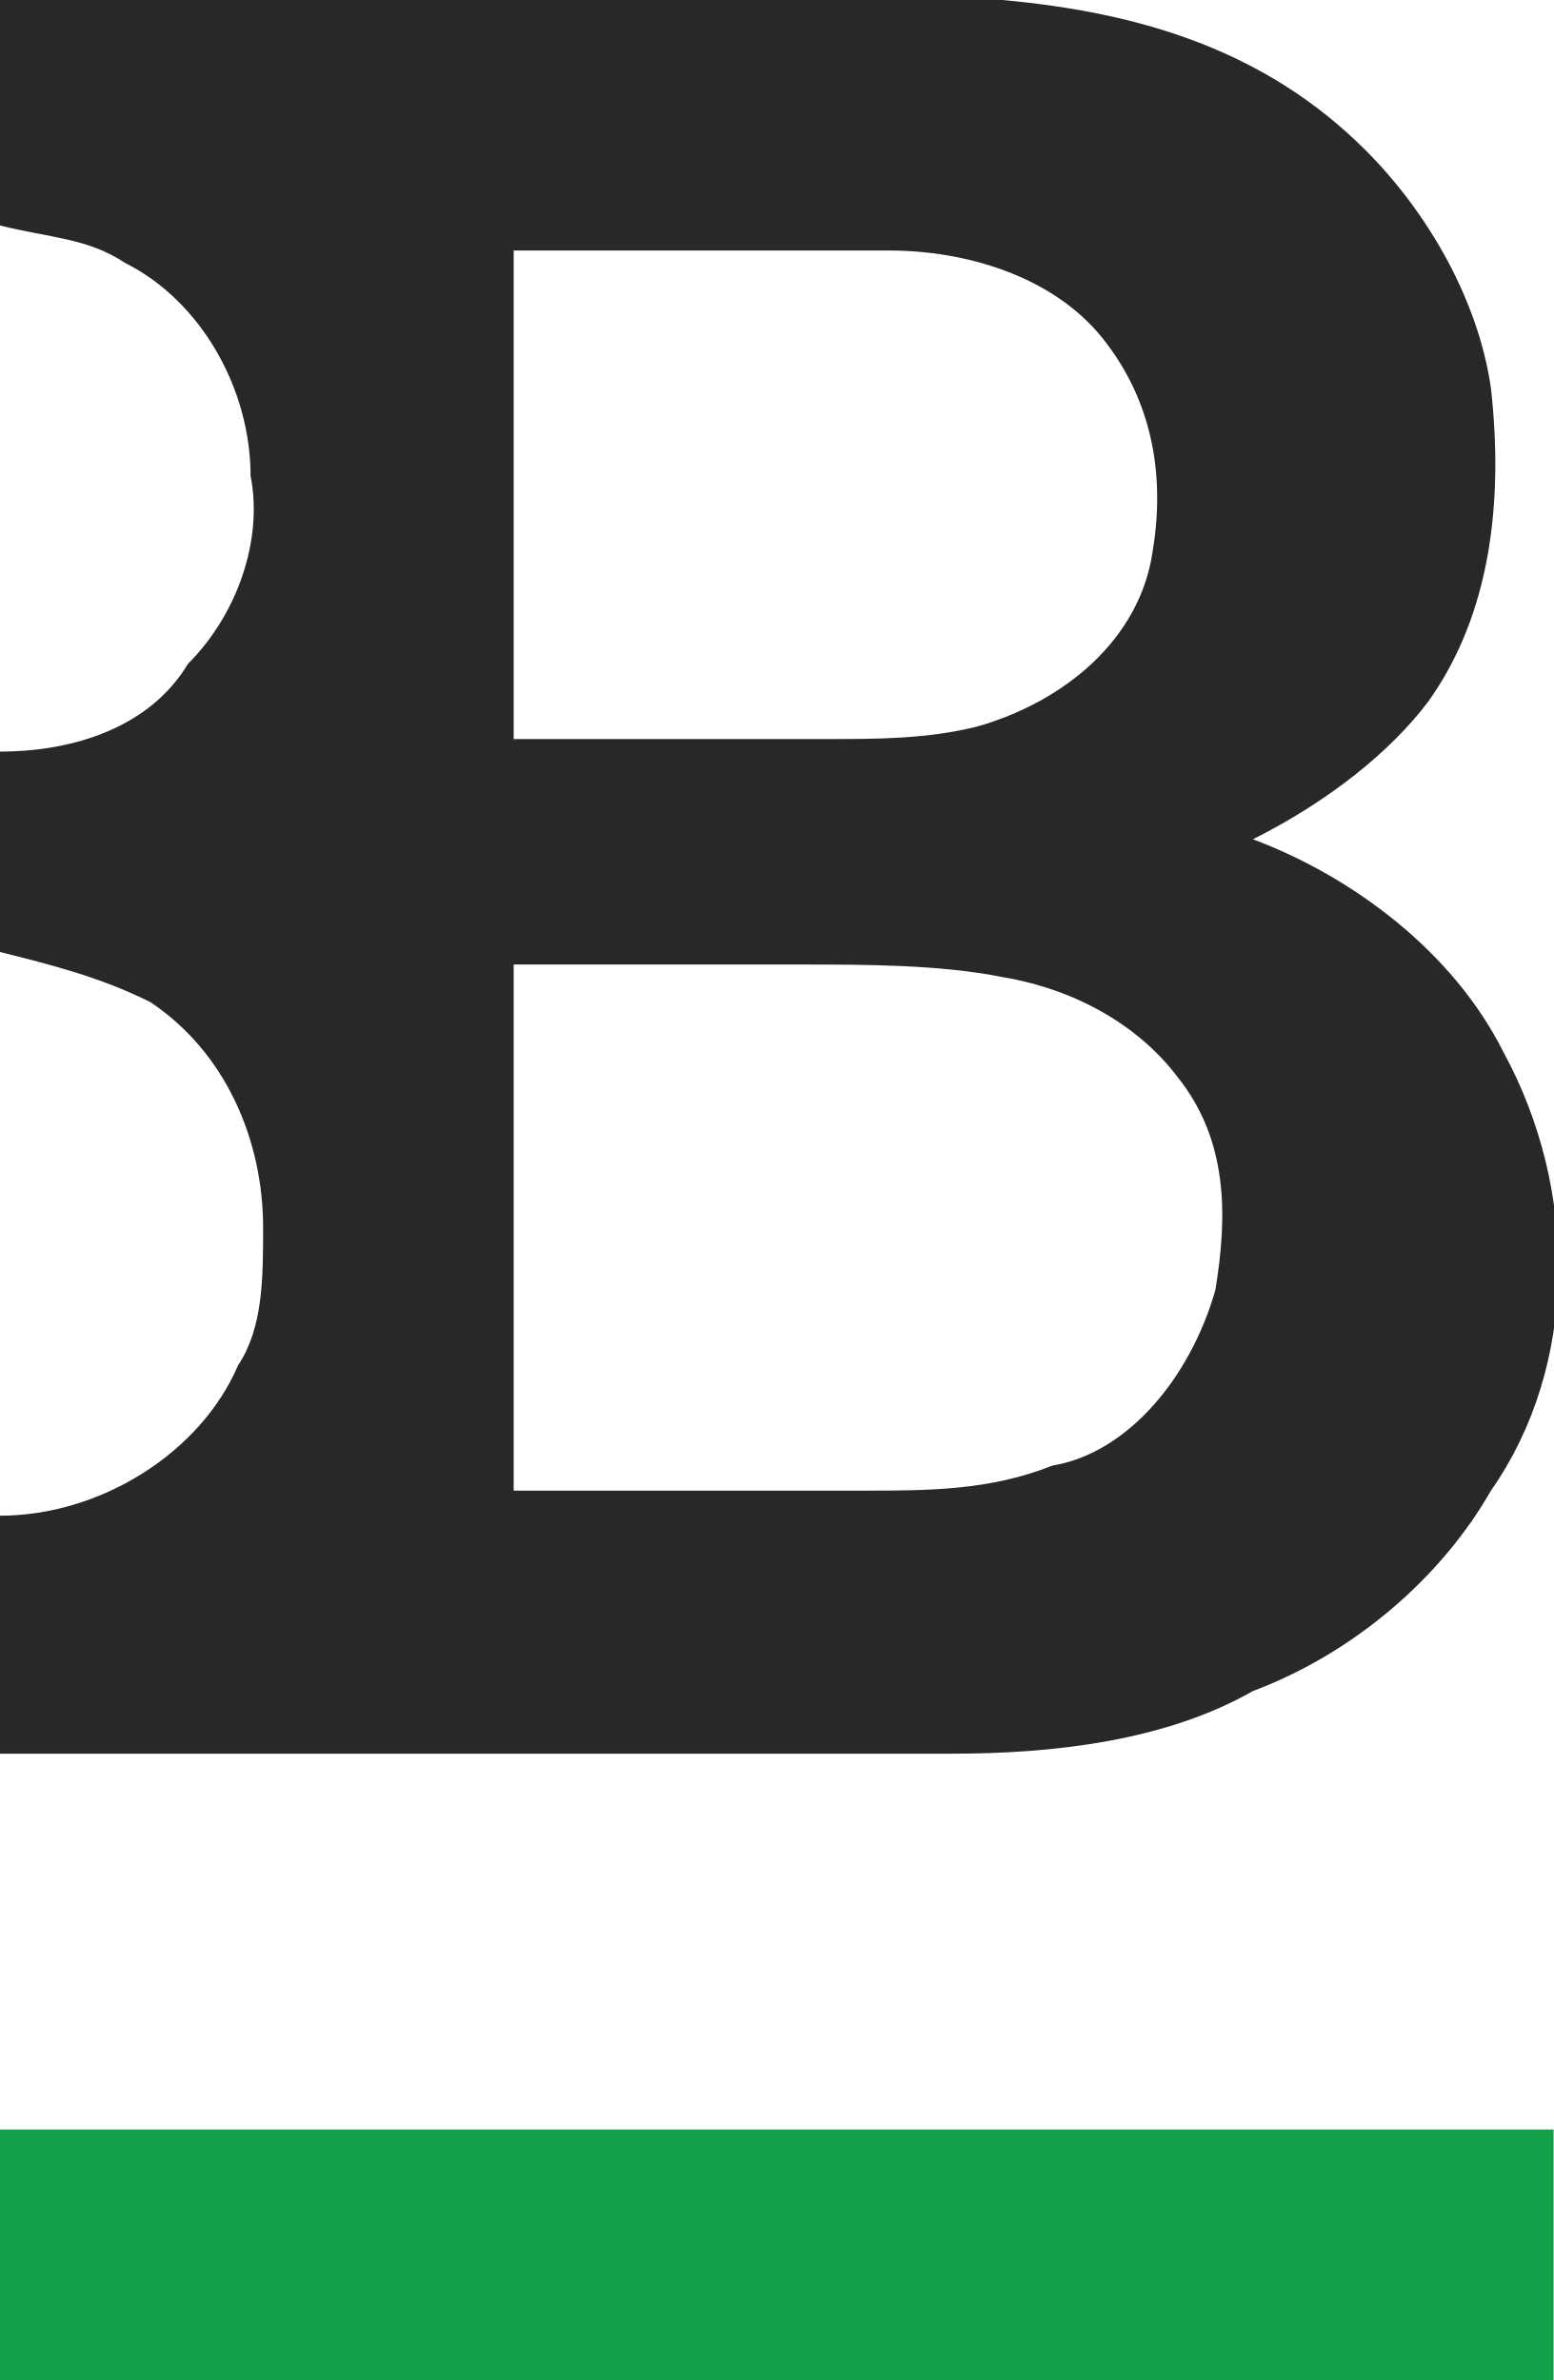
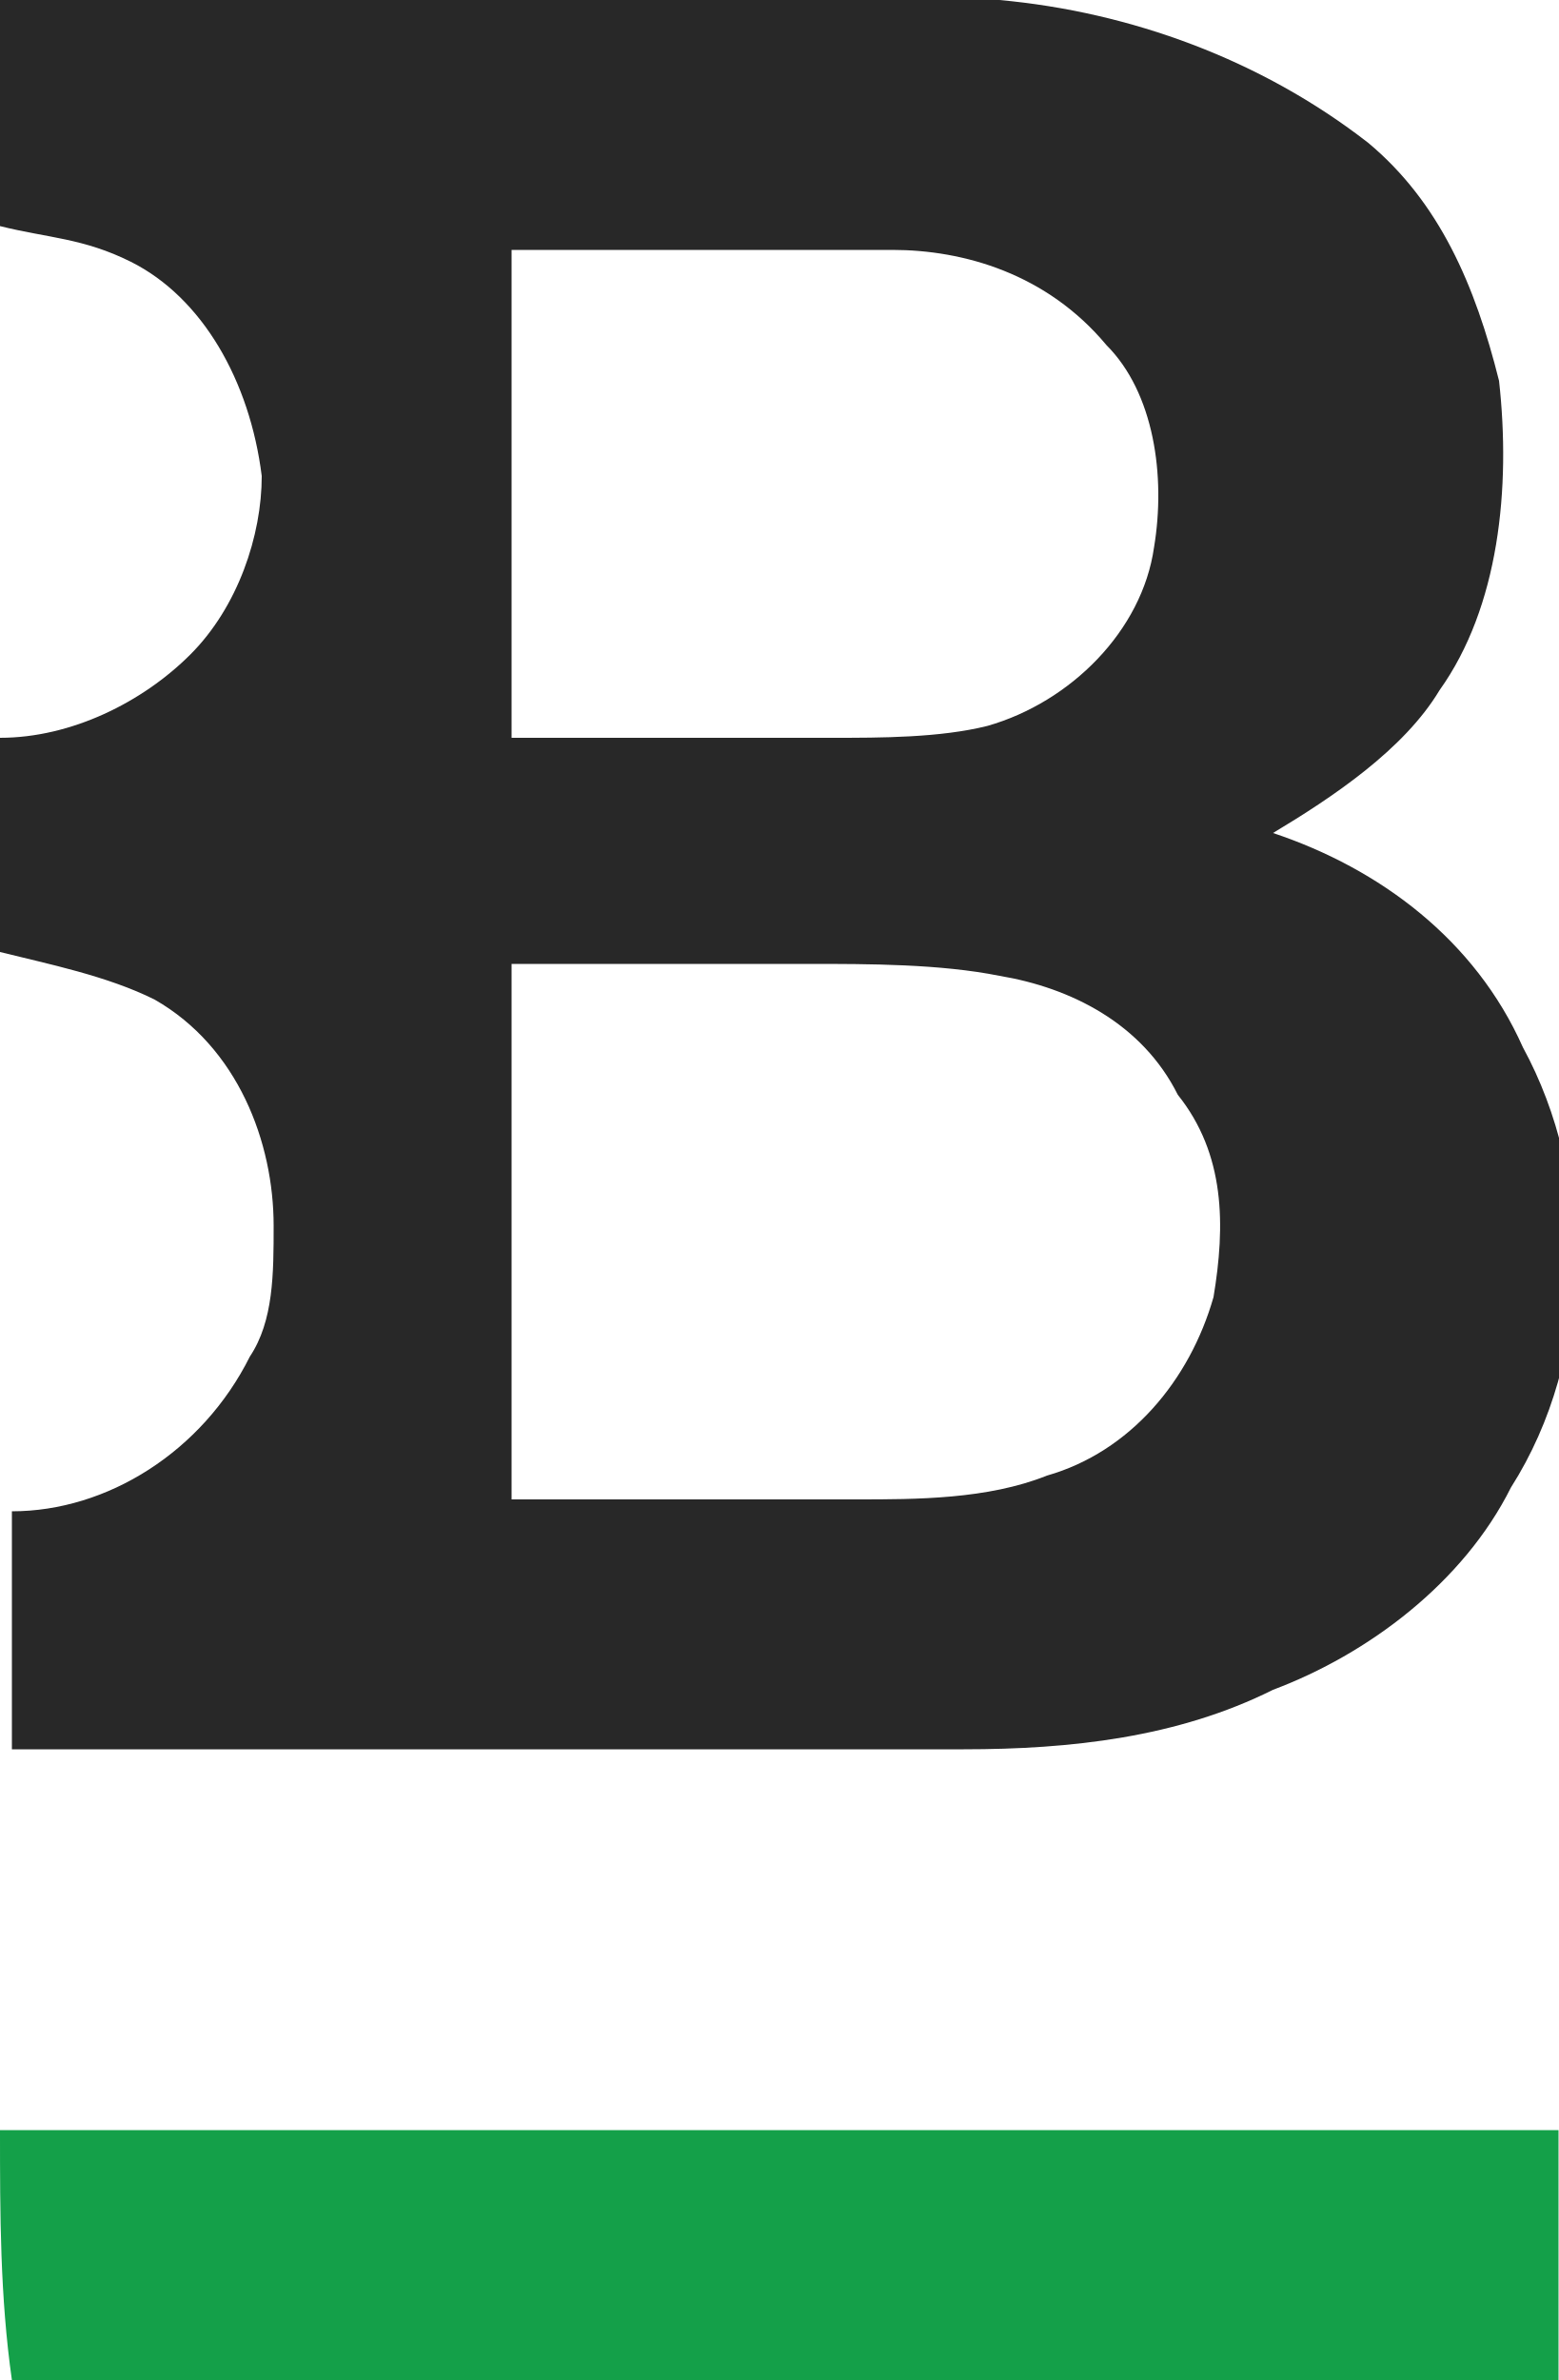
- <svg xmlns="http://www.w3.org/2000/svg" version="1.1" id="Слой_1" x="0px" y="0px" width="12.4px" height="19px" viewBox="0 0 12.4 19" style="enable-background:new 0 0 12.4 19;" xml:space="preserve">
-   <style type="text/css">
- 	.st0{fill:#282828;}
- 	.st1{fill:#14A049;}
- </style>
+ <svg xmlns="http://www.w3.org/2000/svg" version="1.1" id="Слой_1" x="0px" y="0px" width="13.1px" height="20px" viewBox="0 0 13.1 20" style="enable-background:new 0 0 13.1 20;" xml:space="preserve">
  <g id="cuNpnAQe.eps">
-     <path class="st0" d="M0,0c2.7,0,5.3,0,8,0c1.1,0.1,2.1,0.4,2.9,1.2c0.5,0.5,0.9,1.2,1,1.9c0.1,0.9,0,1.8-0.5,2.5   C11.1,6,10.6,6.4,10,6.7c0.8,0.3,1.6,0.9,2,1.7c0.6,1.1,0.6,2.5-0.1,3.5c-0.4,0.7-1.1,1.3-1.9,1.6C9.3,13.9,8.4,14,7.6,14   c-2.5,0-5,0-7.6,0c0-0.6,0-1.2,0-1.9c0.8,0,1.6-0.5,1.9-1.2c0.2-0.3,0.2-0.7,0.2-1.1c0-0.7-0.3-1.4-0.9-1.8C0.8,7.8,0.4,7.7,0,7.6   C0,7.1,0,6.5,0,6c0.6,0,1.2-0.2,1.5-0.7c0.4-0.4,0.6-1,0.5-1.5C2,3.1,1.6,2.4,1,2.1C0.7,1.9,0.4,1.9,0,1.8C0,1.2,0,0.6,0,0z M4.1,2   c0,1.3,0,2.6,0,3.9c0.8,0,1.7,0,2.5,0c0.4,0,0.8,0,1.2-0.1c0.7-0.2,1.3-0.7,1.4-1.4c0.1-0.6,0-1.2-0.4-1.7C8.4,2.2,7.7,2,7.1,2   C6.1,2,5.1,2,4.1,2z M4.1,7.7c0,1.4,0,2.8,0,4.2c0.9,0,1.9,0,2.8,0c0.5,0,1,0,1.5-0.2C9,11.6,9.5,11,9.7,10.3   c0.1-0.6,0.1-1.2-0.3-1.7C9.1,8.2,8.6,7.9,8,7.8C7.5,7.7,6.9,7.7,6.4,7.7C5.6,7.7,4.9,7.7,4.1,7.7z" />
-     <path class="st1" d="M0,17c2.6,0,5.1,0,7.7,0c1.6,0,3.2,0,4.7,0c0,0.7,0,1.3,0,2c-1.7,0-3.4,0-5.1,0c-2.4,0-4.9,0-7.3,0   C0,18.3,0,17.7,0,17z" />
+     <path style="fill:#282828;" d="M0,0c2.8,0,5.6,0,8.4,0c1.1,0.1,2.2,0.5,3.1,1.2c0.6,0.5,0.9,1.2,1.1,2c0.1,0.9,0,1.9-0.5,2.6   c-0.3,0.5-0.9,0.9-1.4,1.2c0.9,0.3,1.7,0.9,2.1,1.8c0.6,1.1,0.6,2.6-0.1,3.7c-0.4,0.8-1.2,1.4-2,1.7c-0.8,0.4-1.7,0.5-2.6,0.5   c-2.6,0-5.3,0-8,0c0-0.7,0-1.3,0-2c0.8,0,1.6-0.5,2-1.3c0.2-0.3,0.2-0.7,0.2-1.1c0-0.7-0.3-1.5-1-1.9C0.9,8.2,0.4,8.1,0,8   c0-0.6,0-1.2,0-1.8c0.6,0,1.2-0.3,1.6-0.7C2,5.1,2.2,4.5,2.2,4C2.1,3.2,1.7,2.5,1.1,2.2C0.7,2,0.4,2,0,1.9C0,1.3,0,0.6,0,0z    M4.3,2.1c0,1.4,0,2.7,0,4.1c0.9,0,1.8,0,2.7,0c0.4,0,0.9,0,1.3-0.1C9,5.9,9.6,5.3,9.7,4.6c0.1-0.6,0-1.3-0.4-1.7   C8.8,2.3,8.1,2.1,7.5,2.1C6.4,2.1,5.4,2.1,4.3,2.1z M4.3,8.1c0,1.5,0,3,0,4.5c1,0,2,0,2.9,0c0.5,0,1.1,0,1.6-0.2   c0.7-0.2,1.2-0.8,1.4-1.5c0.1-0.6,0.1-1.2-0.3-1.7C9.6,8.6,9,8.3,8.4,8.2C7.9,8.1,7.3,8.1,6.8,8.1C5.9,8.1,5.1,8.1,4.3,8.1z" />
+     <path style="fill:#14A049;" d="M0,17.9c2.7,0,5.4,0,8.1,0c1.7,0,3.3,0,5,0c0,0.7,0,1.4,0,2.1c-1.8,0-3.6,0-5.3,0   c-2.6,0-5.2,0-7.7,0C0,19.3,0,18.6,0,17.9z" />
  </g>
</svg>
